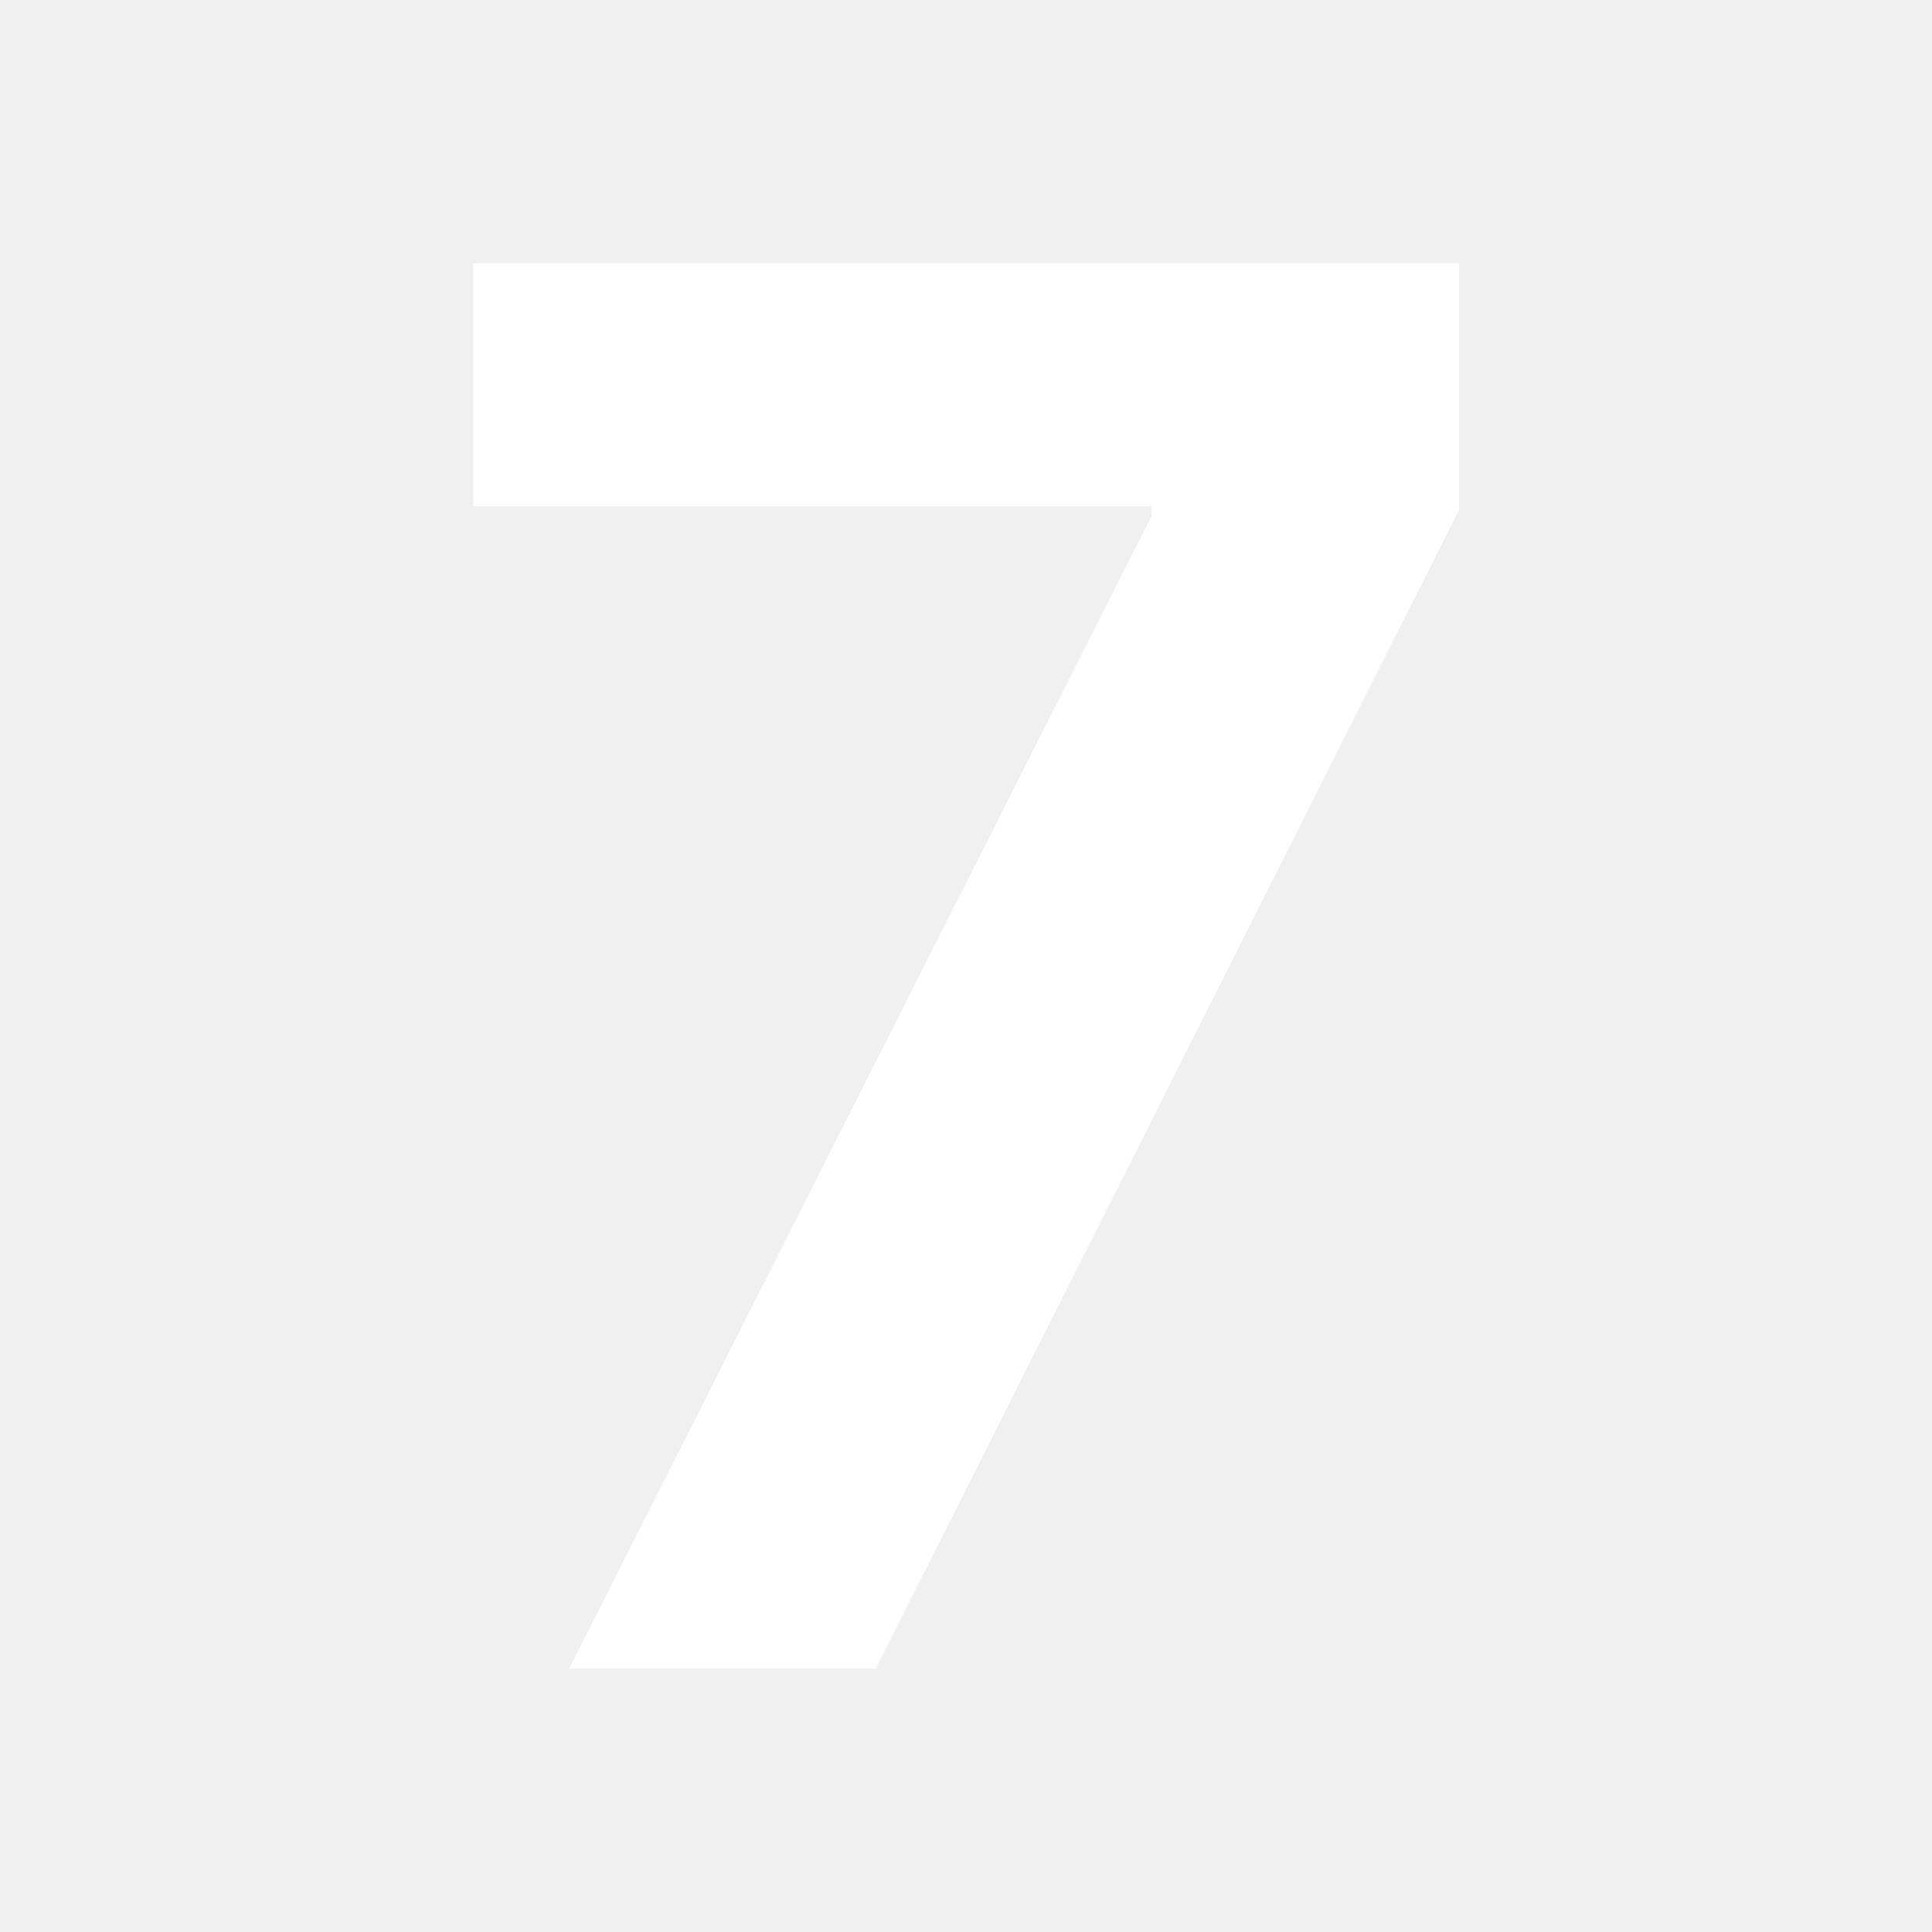
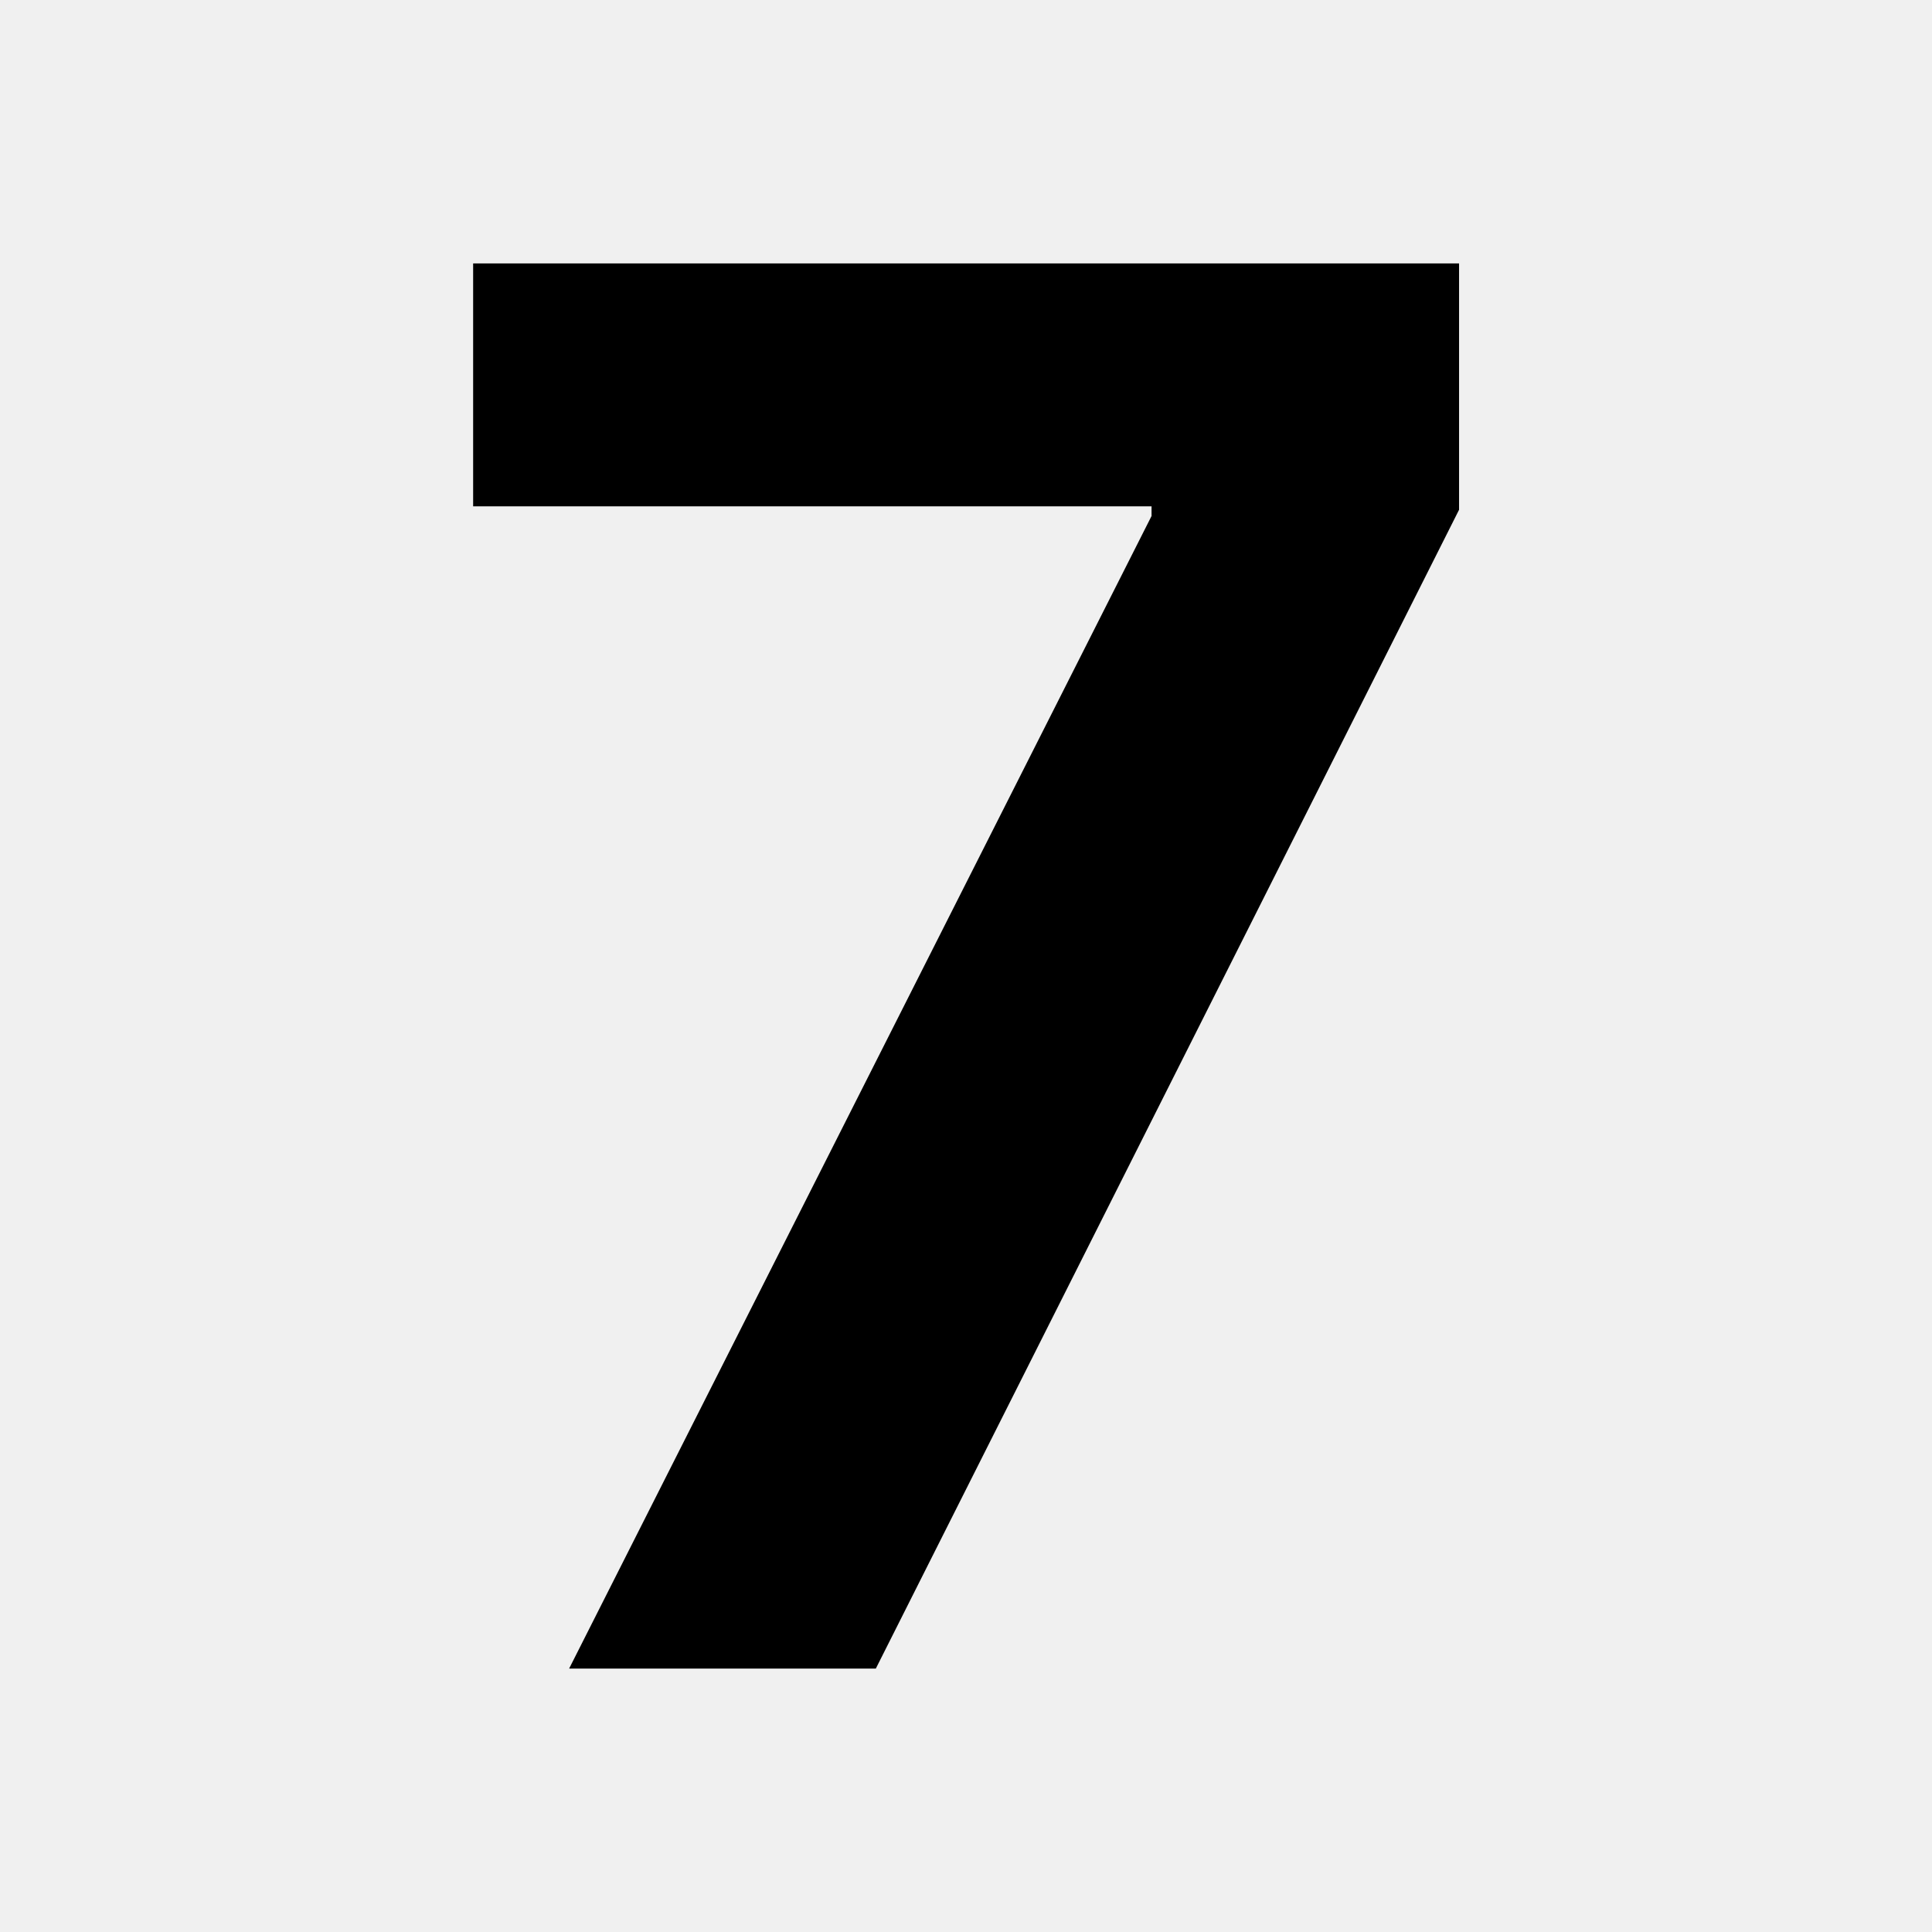
<svg xmlns="http://www.w3.org/2000/svg" version="1.1" id="Layer_1" x="0px" y="0px" viewBox="0 0 96 96" style="enable-background:new 0 0 96 96;" xml:space="preserve">
  <style type="text/css">
	.st0{fill:#FFFFFF;}
</style>
  <g>
-     <path class="st0" d="M28.28,82.91l28.94-57.27v-0.48H23.51V13.09h48.99v12.24L43.52,82.91H28.28z" />
+     <path className="st0" d="M28.28,82.91l28.94-57.27v-0.48H23.51V13.09h48.99v12.24L43.52,82.91H28.28z" />
  </g>
</svg>
